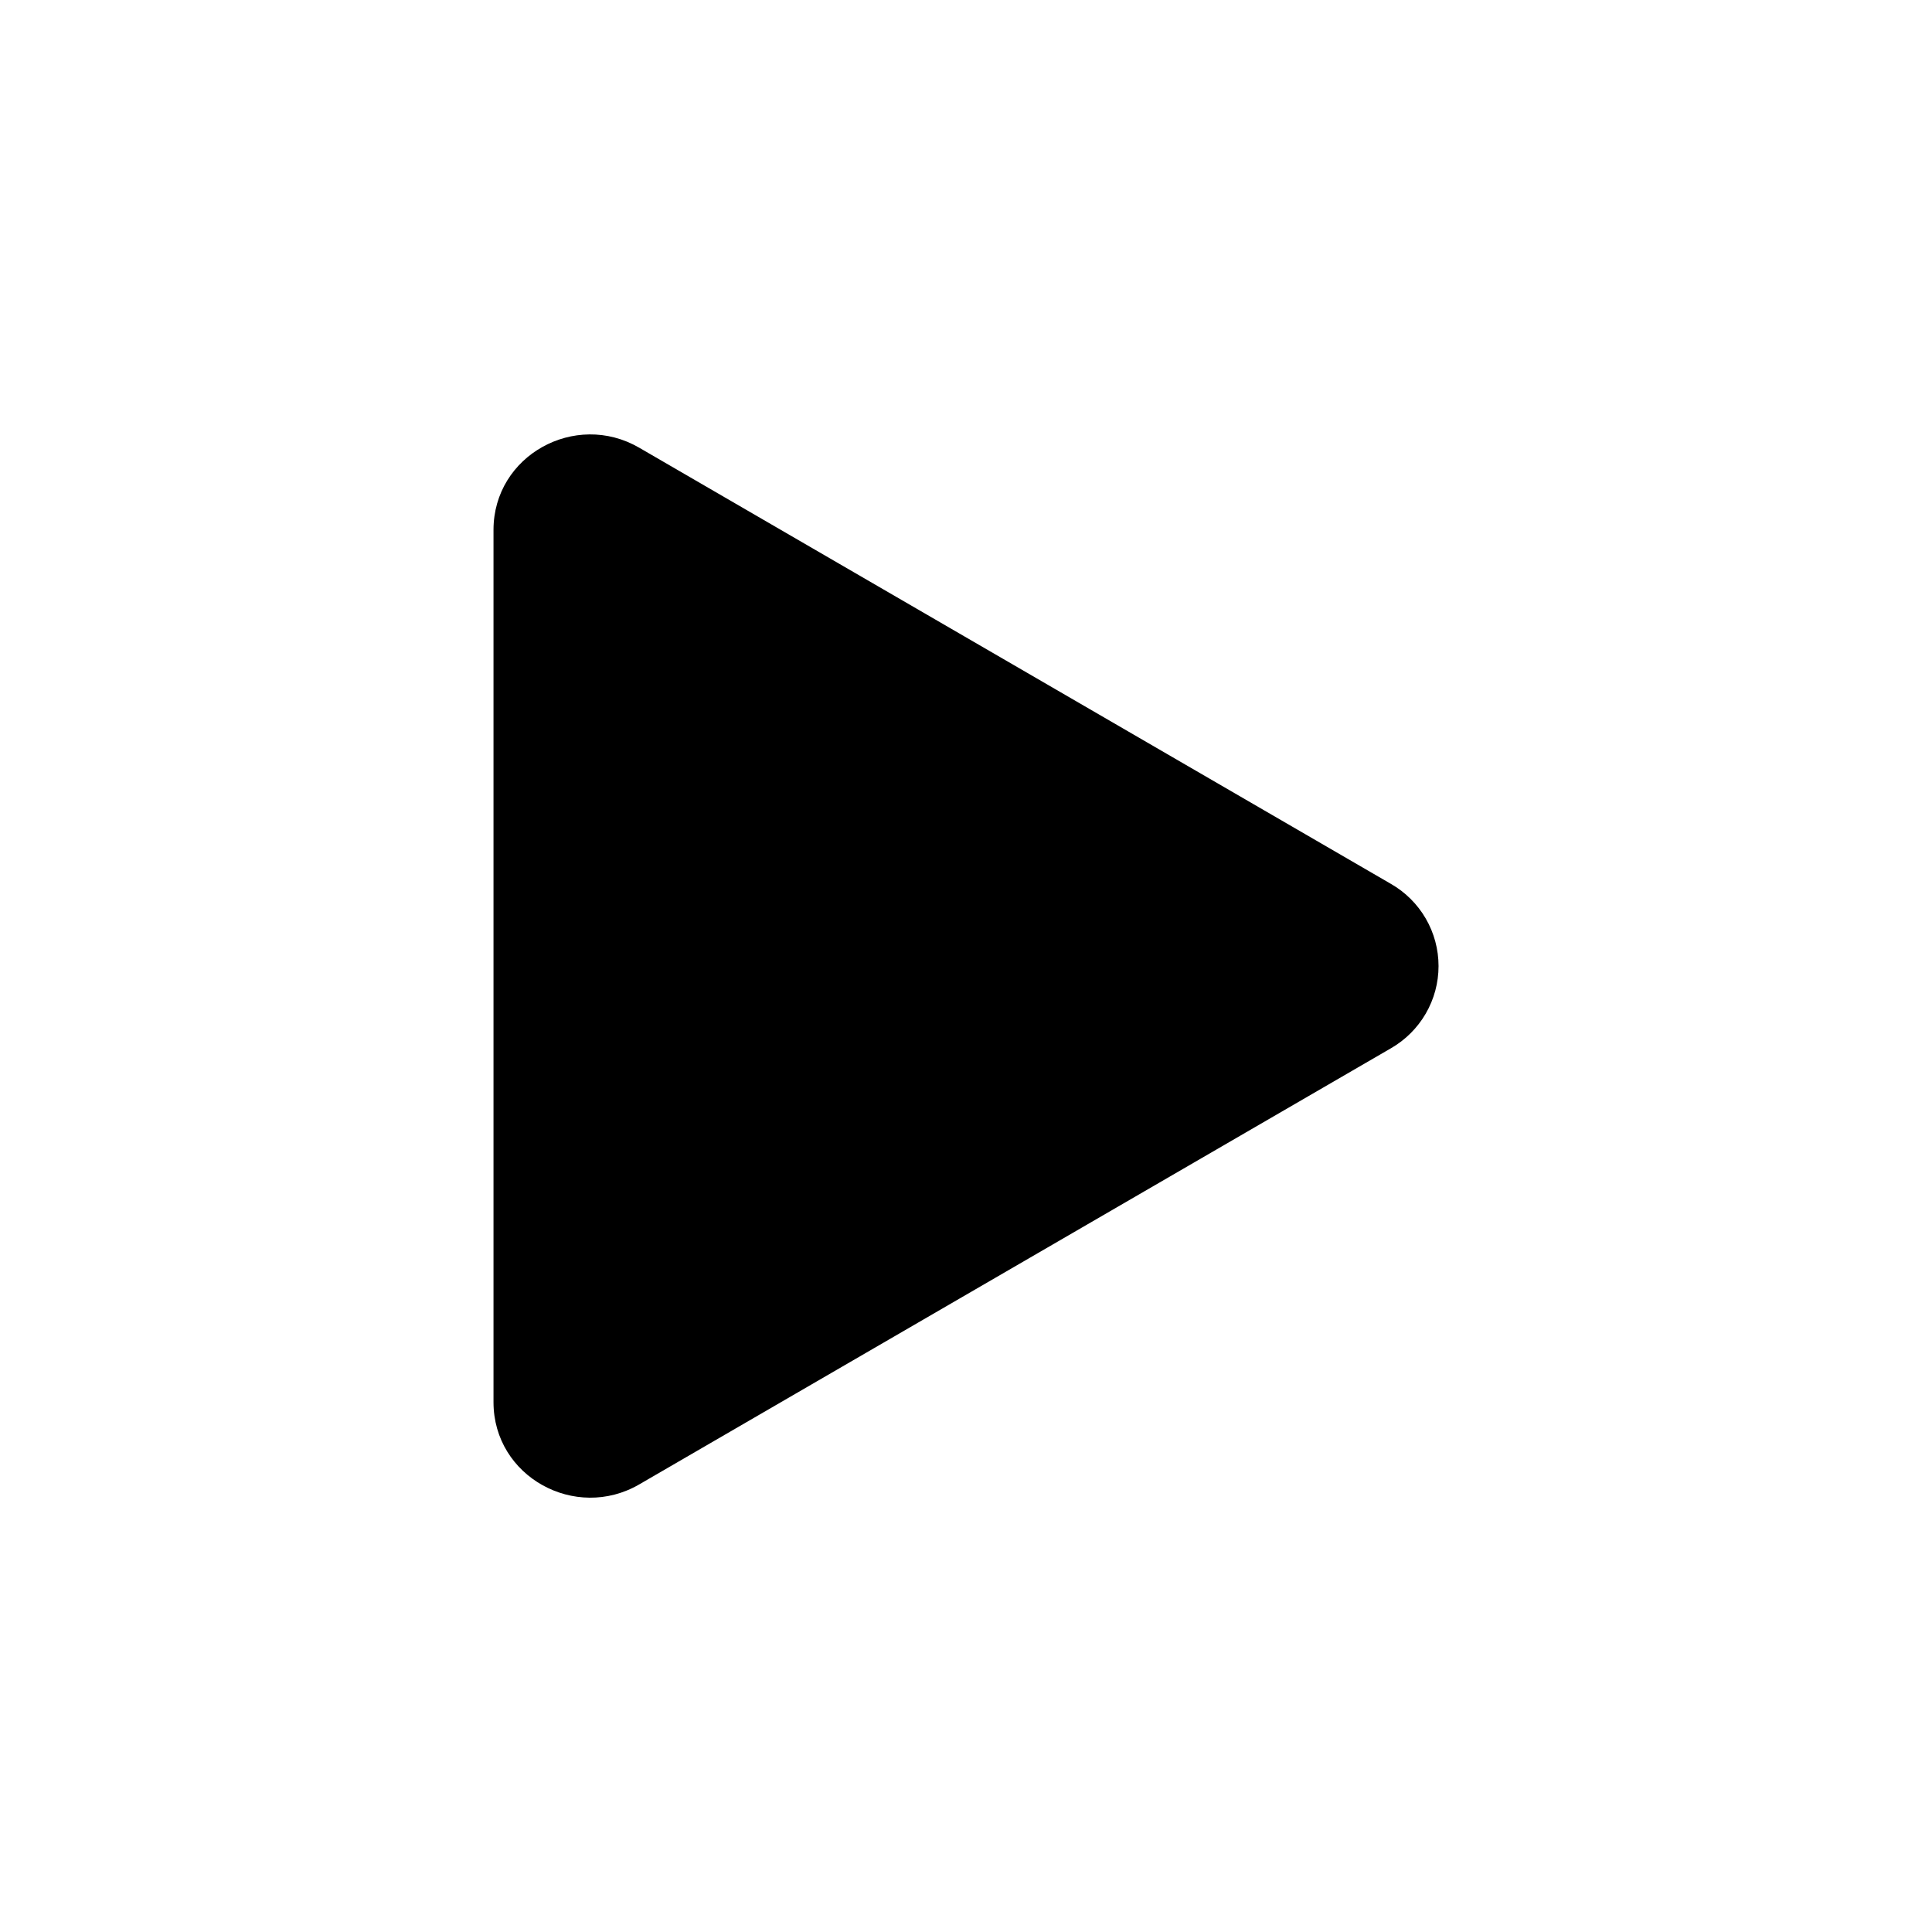
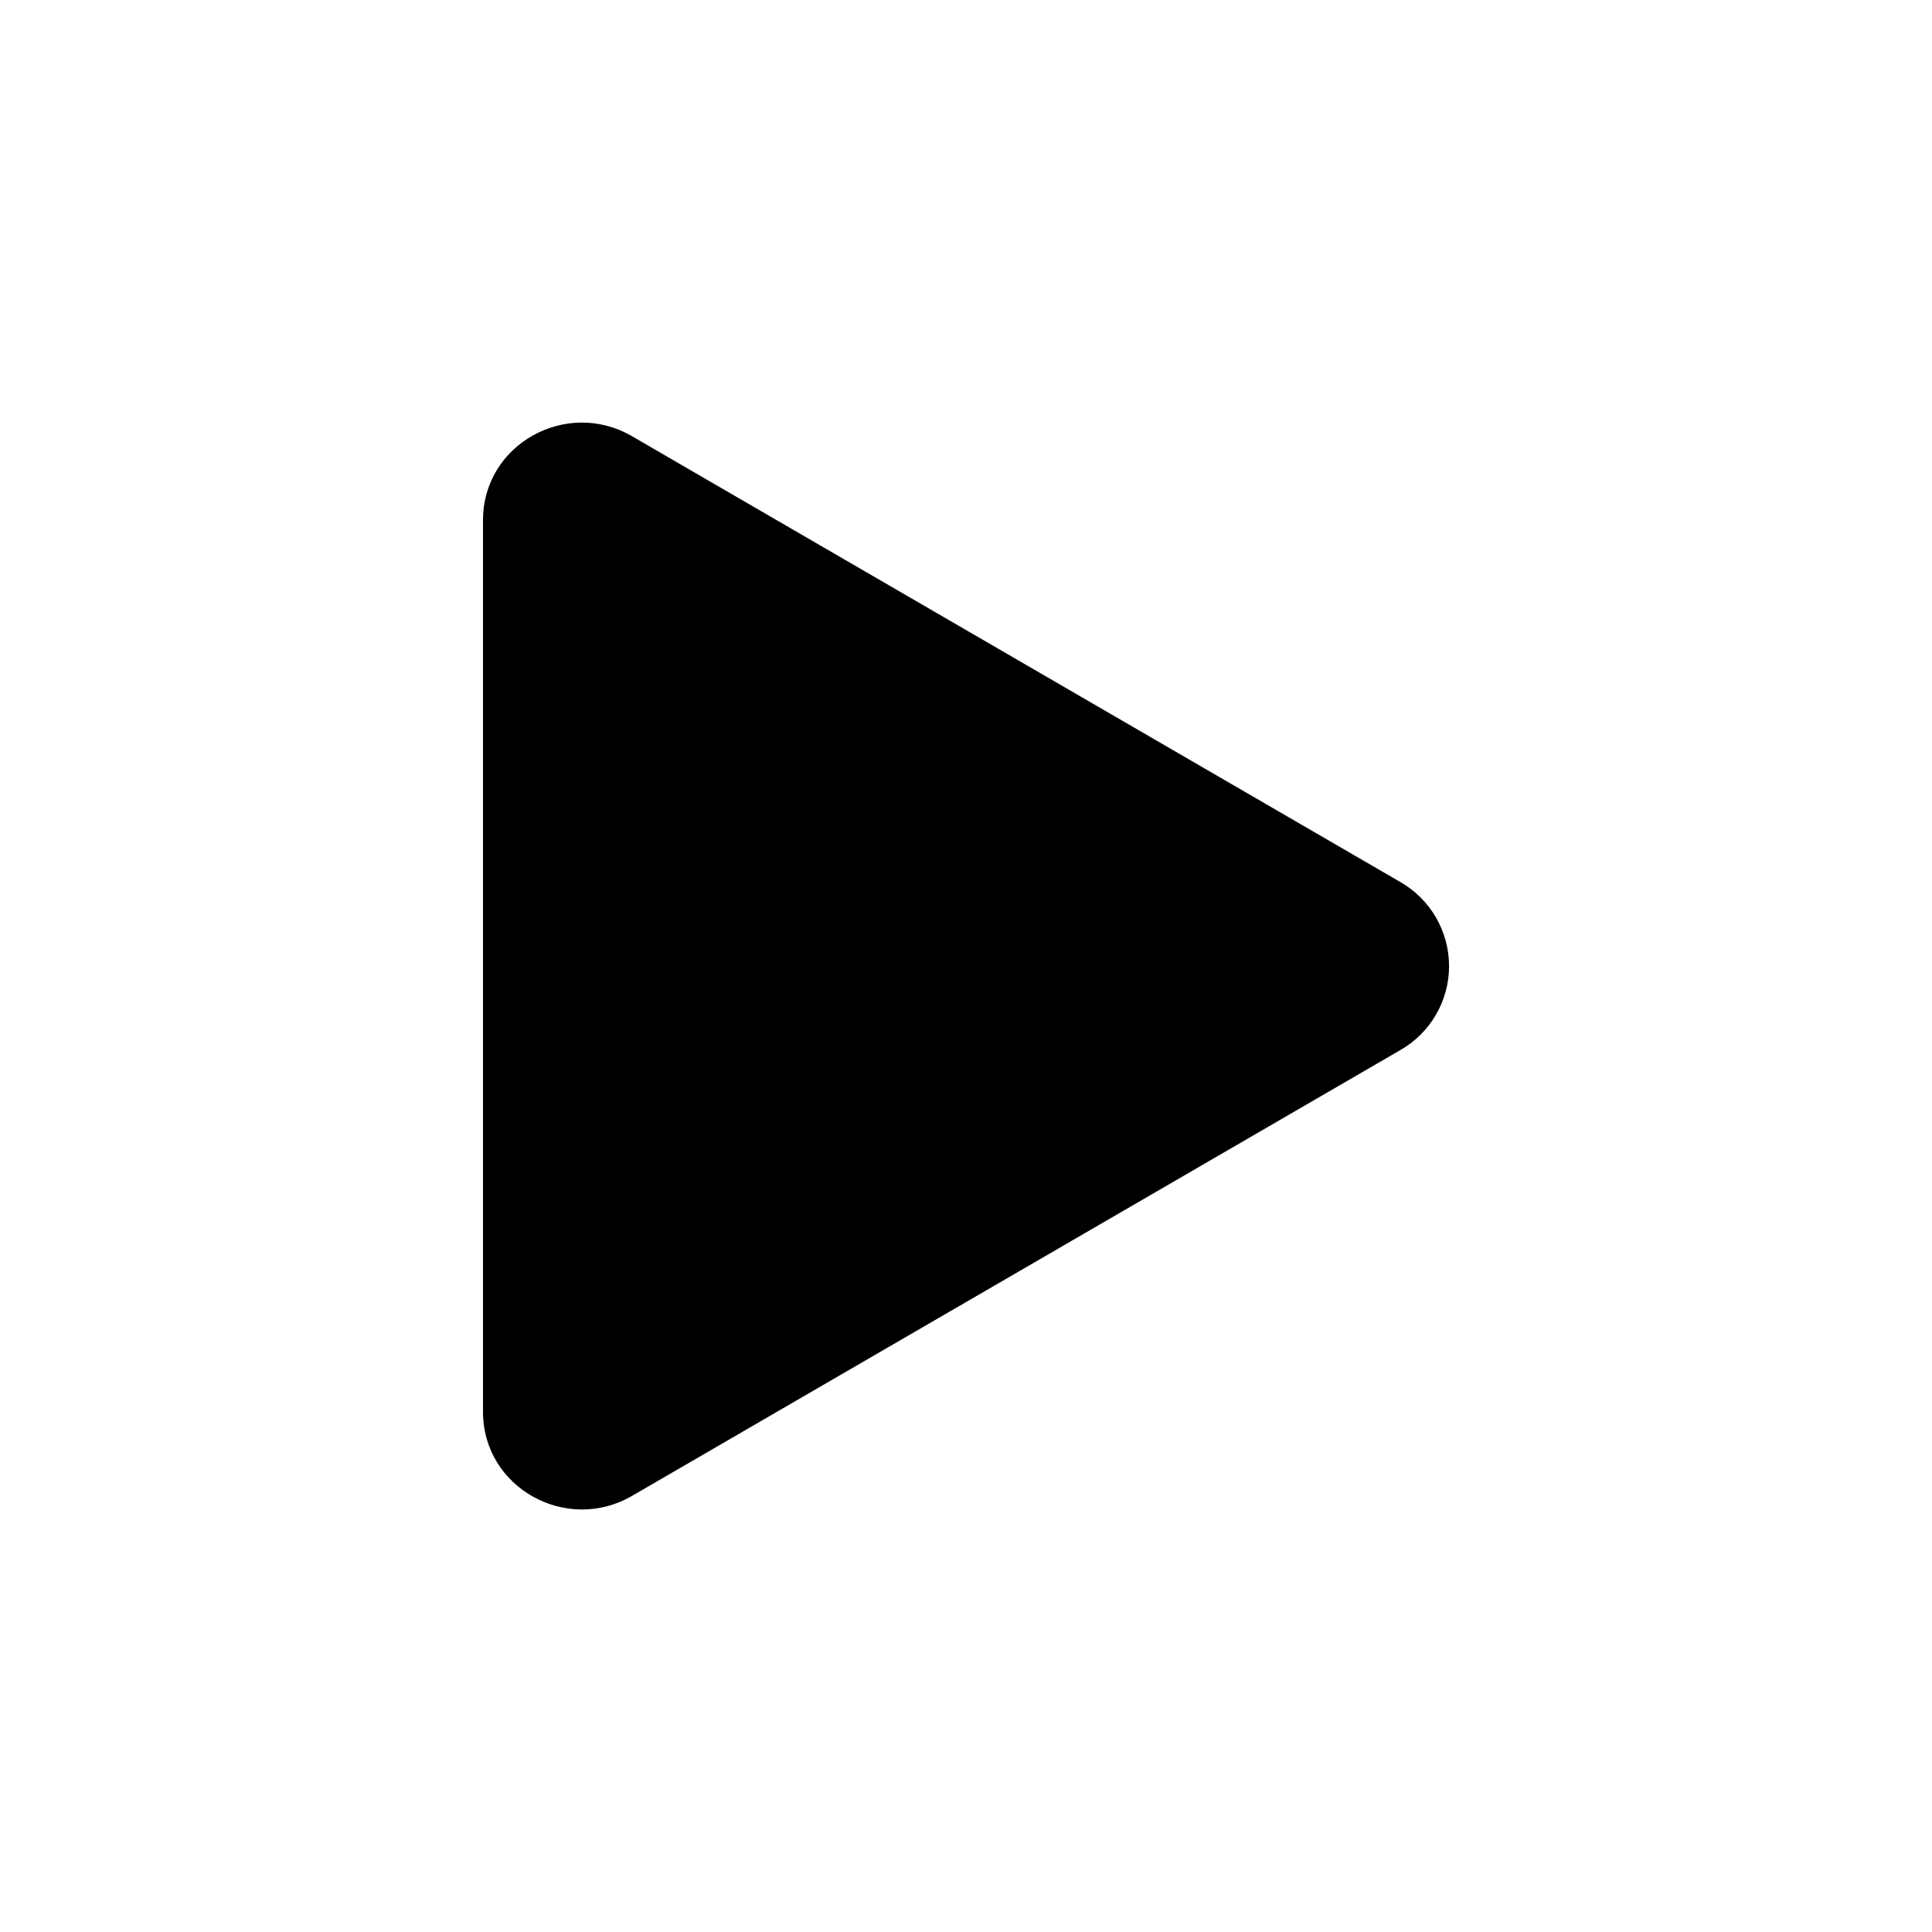
- <svg xmlns="http://www.w3.org/2000/svg" width="46" height="46" viewBox="0 0 46 46" fill="none">
-   <path d="M33.114 24.961L15.218 35.344C13.699 36.225 11.75 35.159 11.75 33.384V12.617C11.75 10.845 13.696 9.776 15.218 10.659L33.114 21.043C33.459 21.24 33.746 21.525 33.946 21.869C34.146 22.213 34.251 22.604 34.251 23.002C34.251 23.399 34.146 23.79 33.946 24.134C33.746 24.478 33.459 24.763 33.114 24.961Z" fill="black" />
+ <svg xmlns="http://www.w3.org/2000/svg" width="32" height="32" viewBox="0 0 32 32" fill="none">
+   <path d="M23.192 17.394L10.466 24.778C9.386 25.404 8 24.646 8 23.384V8.616C8 7.356 9.384 6.596 10.466 7.224L23.192 14.608C23.438 14.748 23.642 14.951 23.784 15.196C23.926 15.441 24.001 15.718 24.001 16.001C24.001 16.284 23.926 16.562 23.784 16.807C23.642 17.051 23.438 17.254 23.192 17.394Z" fill="black" />
</svg>
